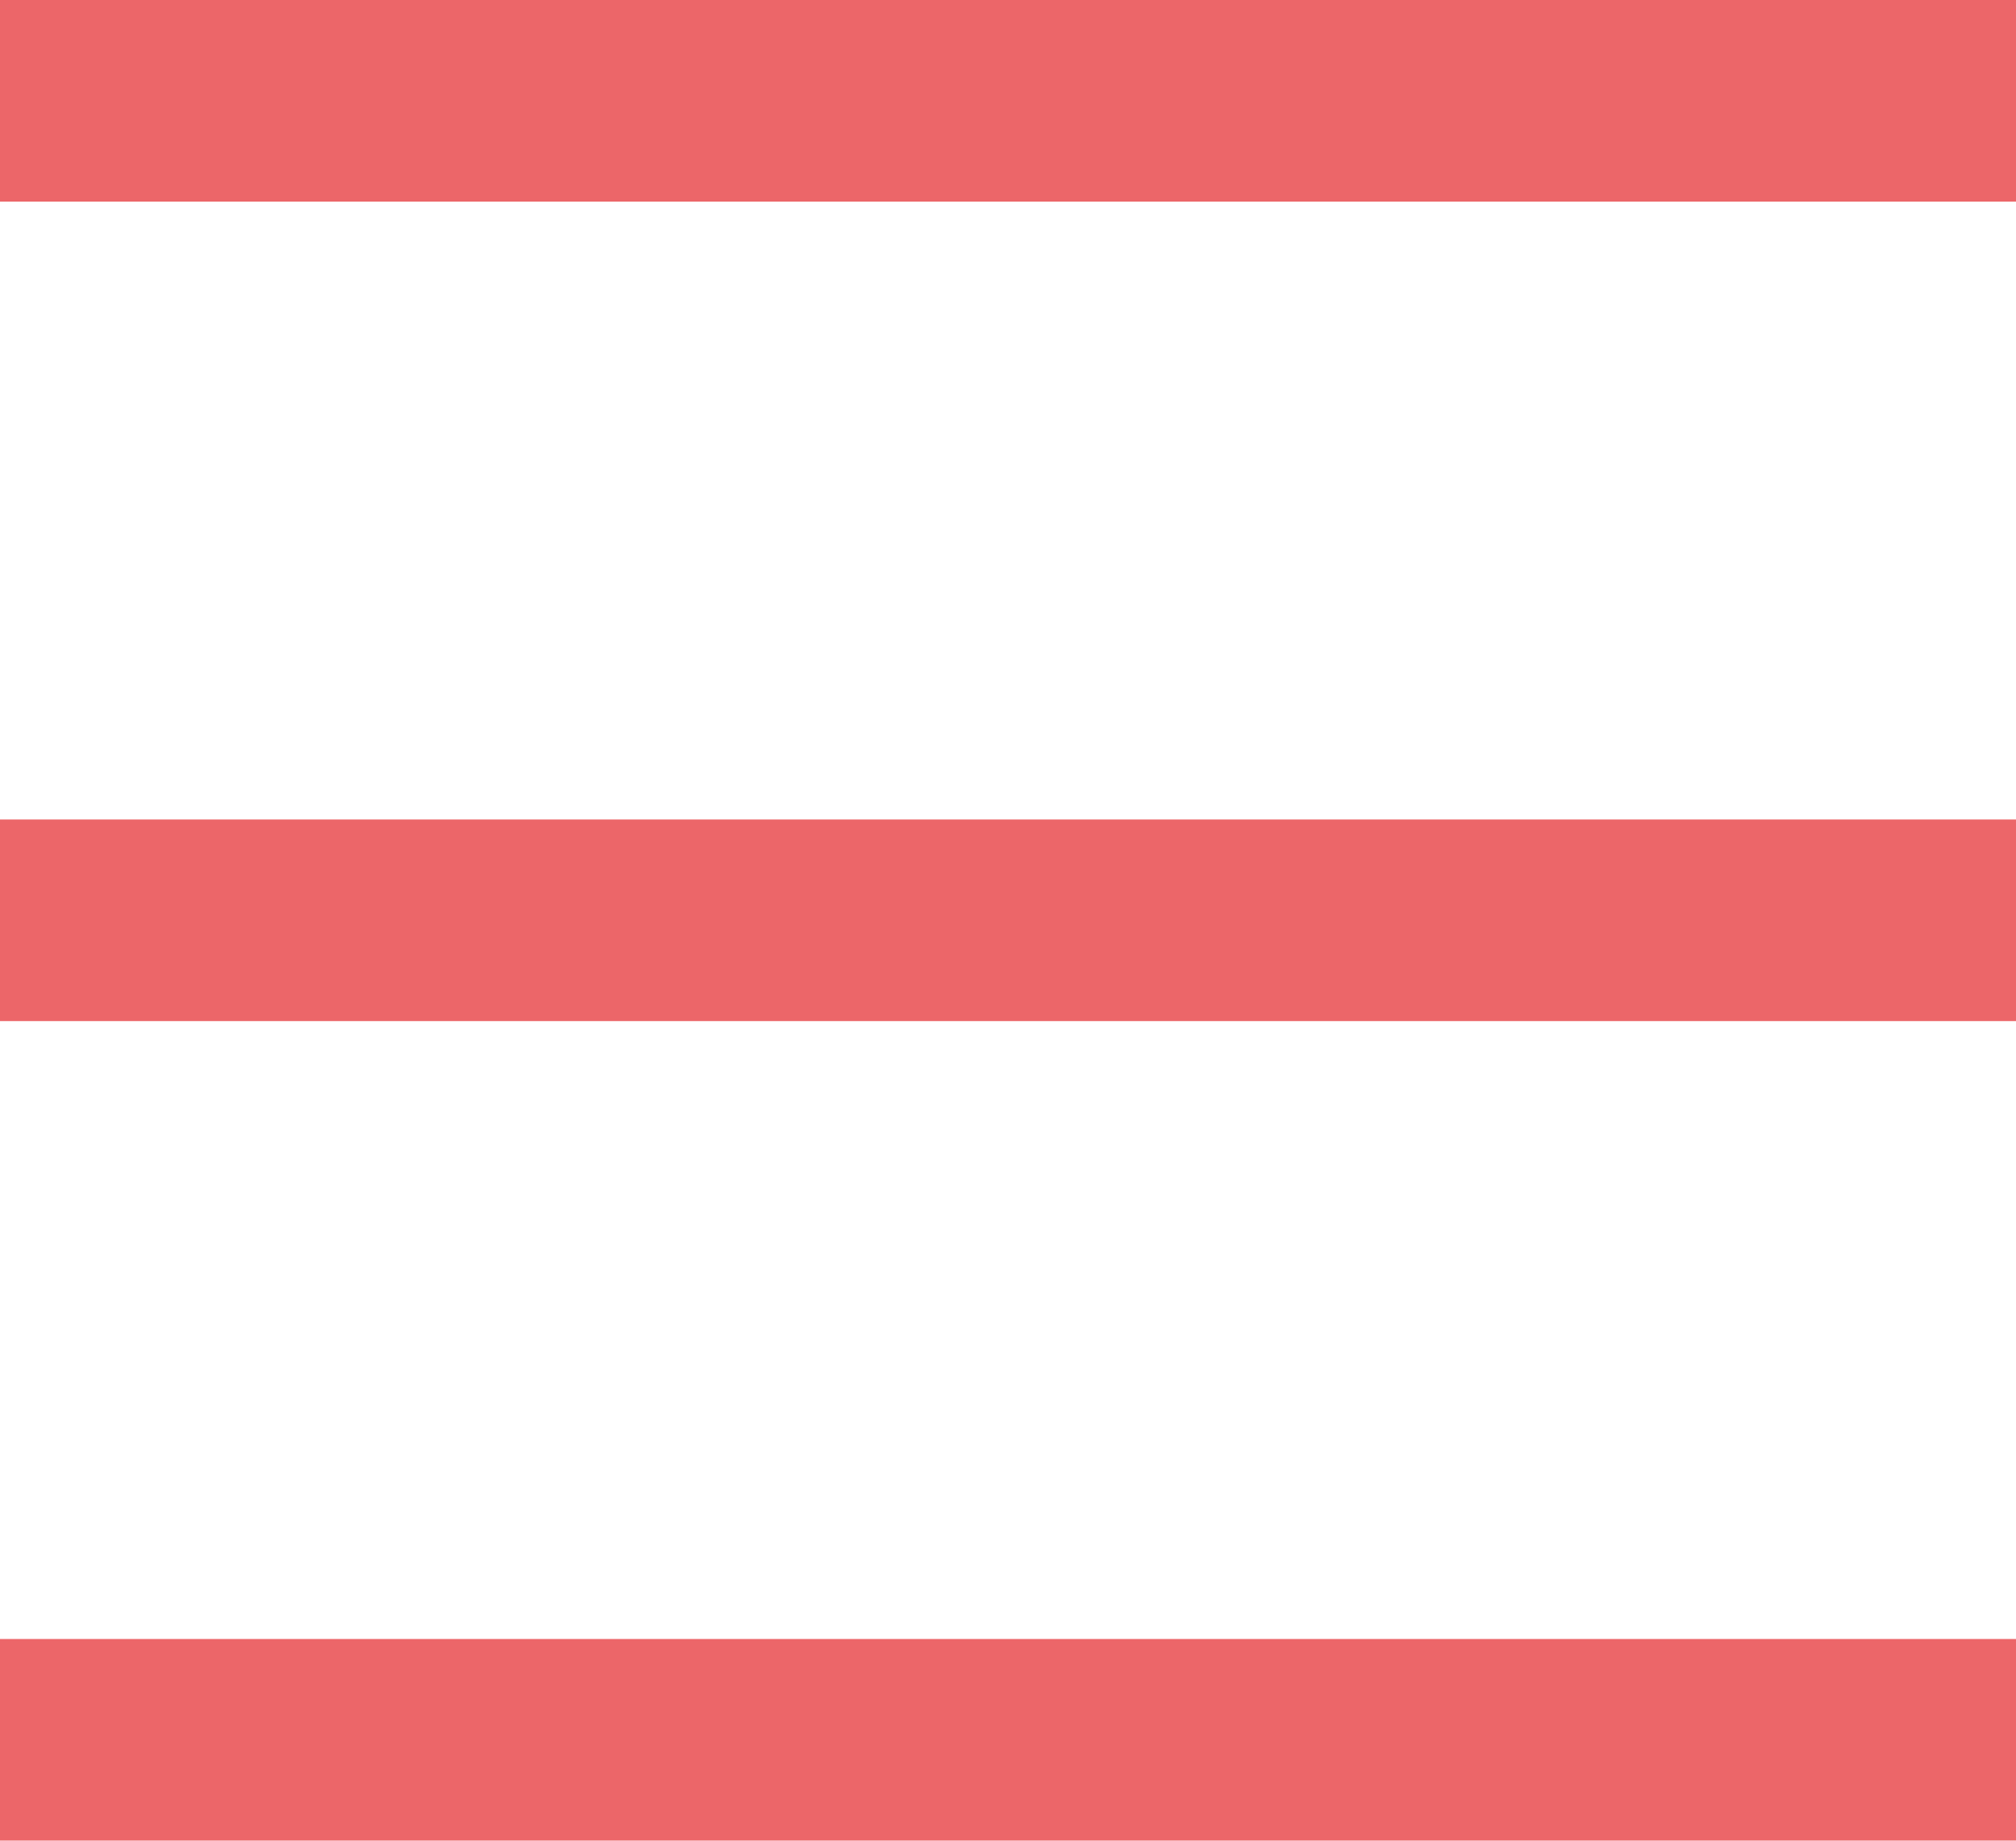
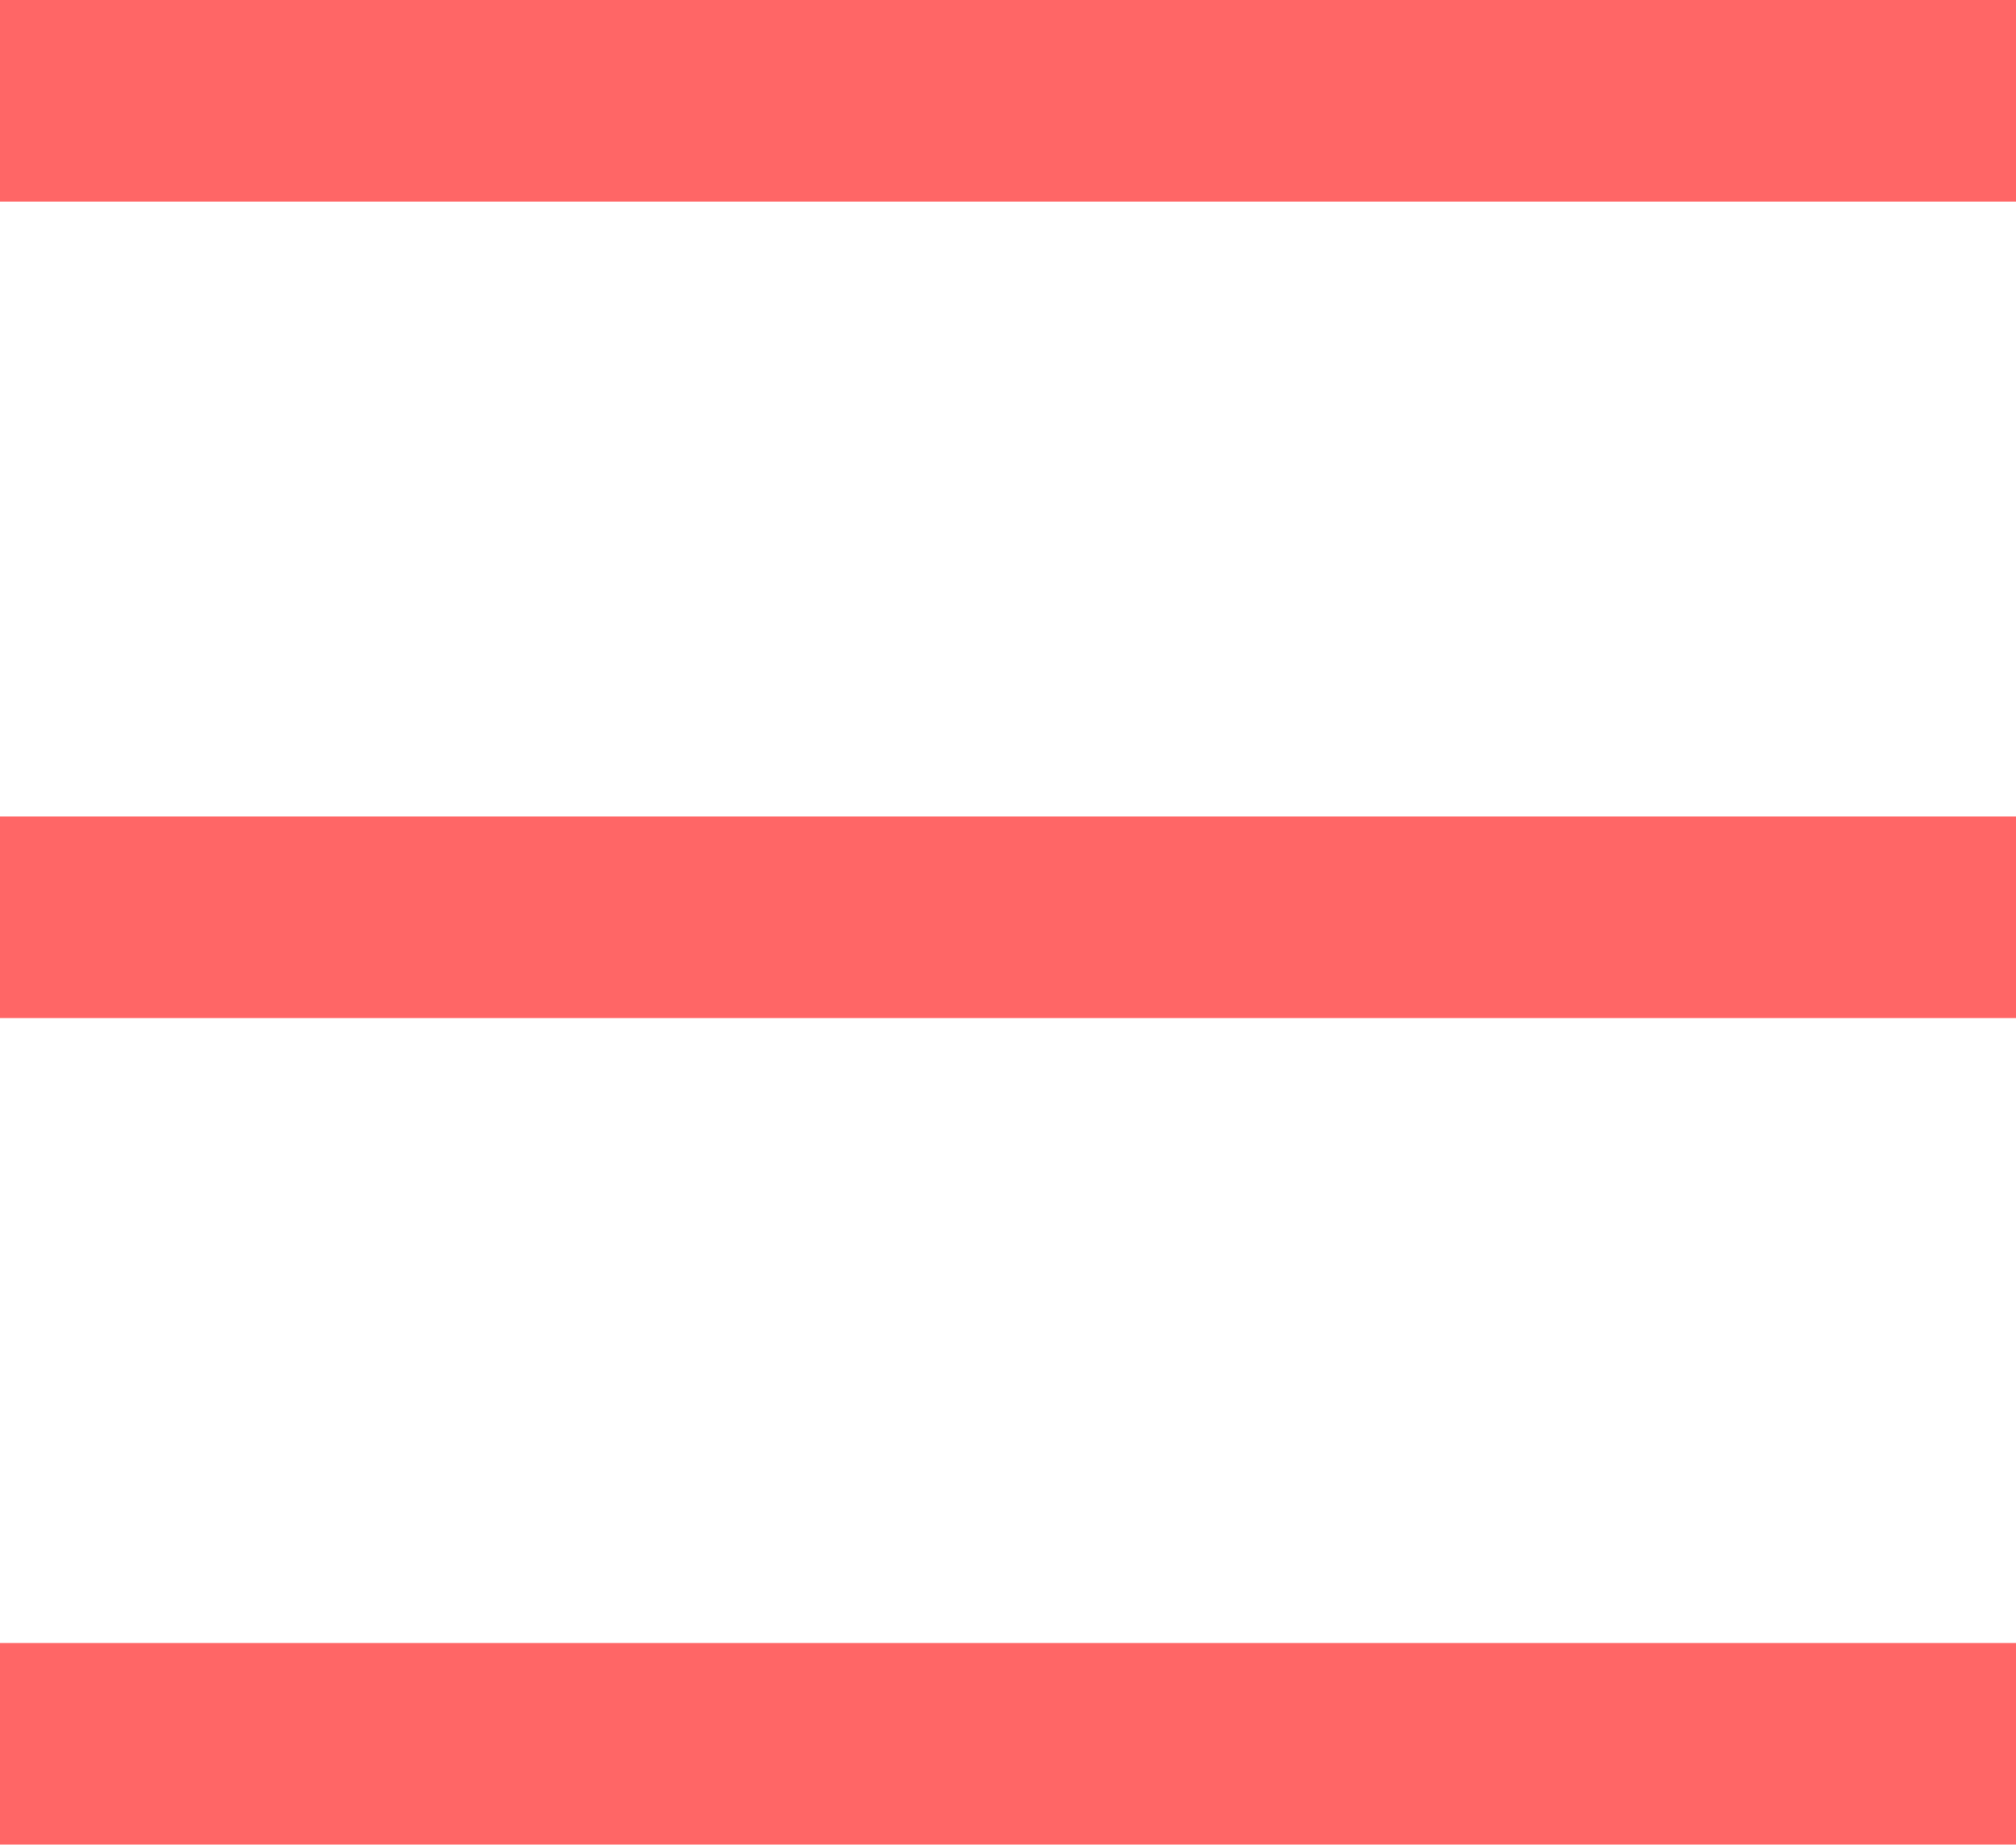
- <svg xmlns="http://www.w3.org/2000/svg" viewBox="0 0 20 18.26">
-   <defs>
-     <style>
-       .cls-1 {
-         fill: none;
-         stroke: #ec6669;
-         stroke-miterlimit: 10;
-         stroke-width: 2px;
-       }
-     </style>
-   </defs>
-   <g id="Layer_2" data-name="Layer 2">
-     <g id="Layer_1-2" data-name="Layer 1">
+ <svg xmlns="http://www.w3.org/2000/svg" version="1.1" id="Layer_1" x="0px" y="0px" viewBox="0 0 20 18.3" style="enable-background:new 0 0 20 18.3;" xml:space="preserve">
+   <style type="text/css">
+ 	.st0{fill:none;stroke:#FF6666;stroke-width:2;stroke-miterlimit:10;}
+ </style>
+   <g id="Layer_2">
+     <g id="Layer_1-2">
      <g>
-         <line class="cls-1" y1="1" x2="20" y2="1" />
-         <line class="cls-1" y1="9.13" x2="20" y2="9.13" />
-         <line class="cls-1" y1="17.26" x2="20" y2="17.26" />
+         <line class="st0" x1="0" y1="1" x2="20" y2="1" />
+         <line class="st0" x1="0" y1="9.1" x2="20" y2="9.1" />
+         <line class="st0" x1="0" y1="17.3" x2="20" y2="17.3" />
      </g>
    </g>
  </g>
</svg>
